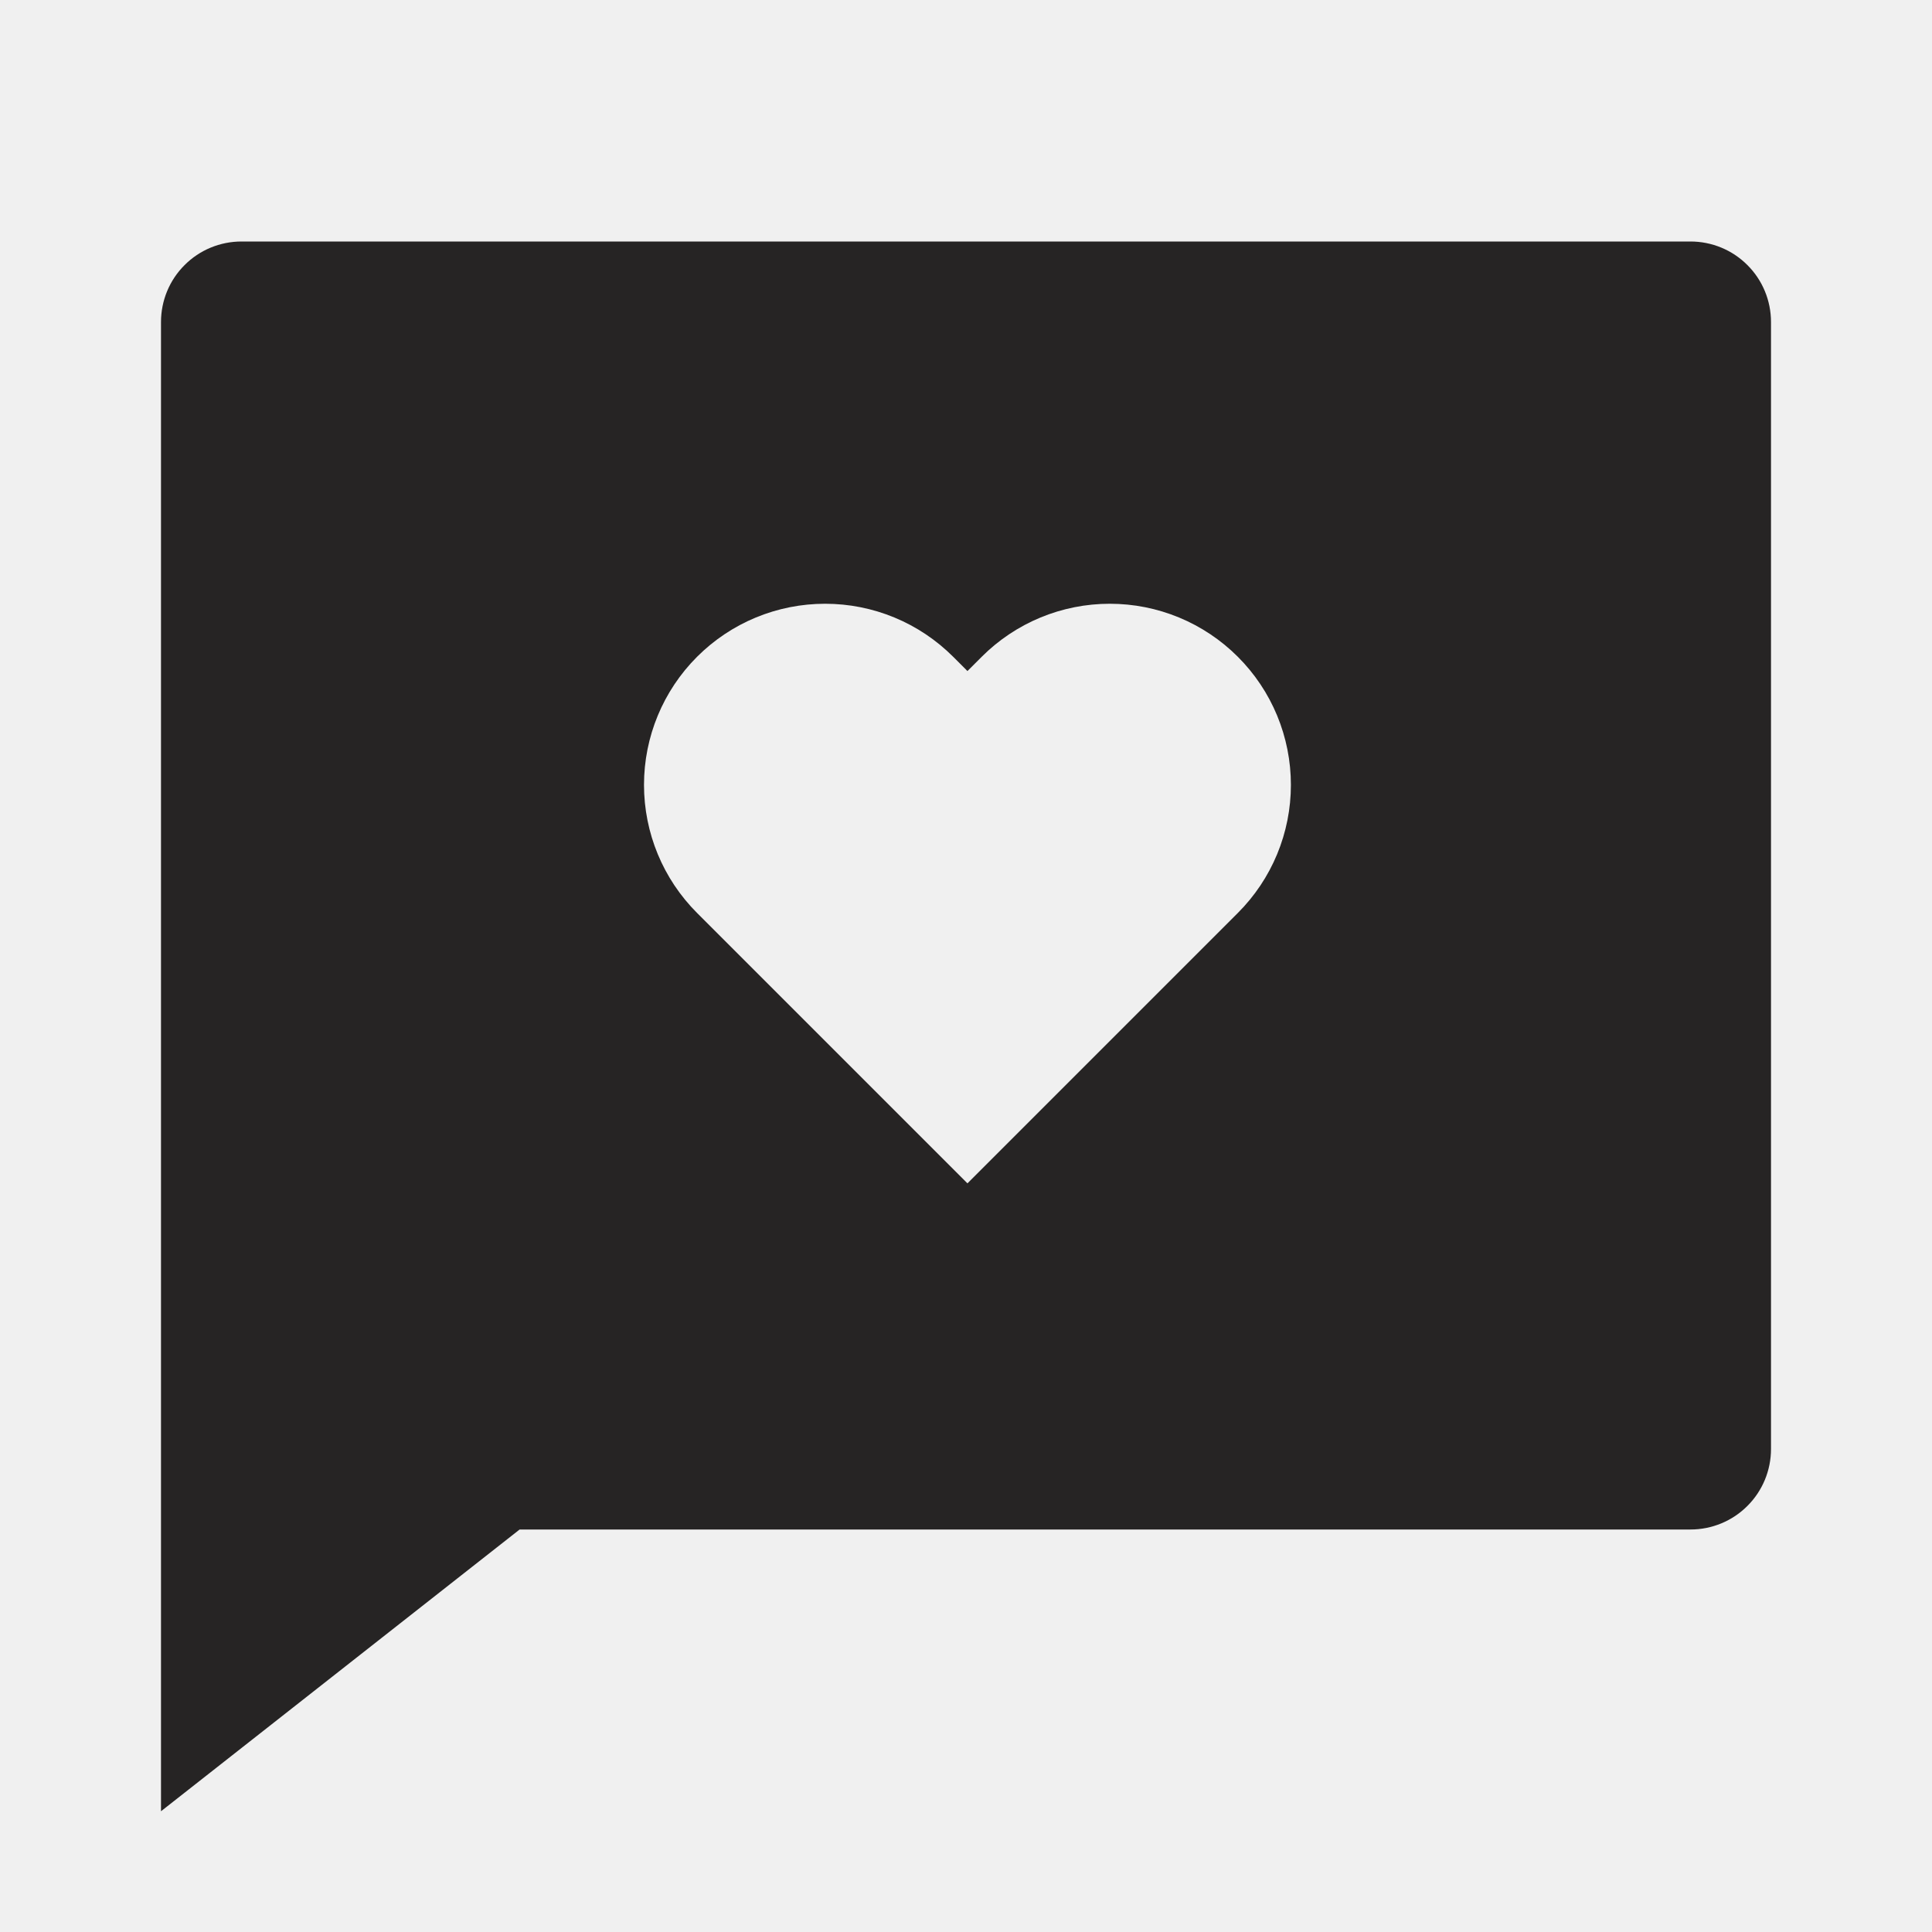
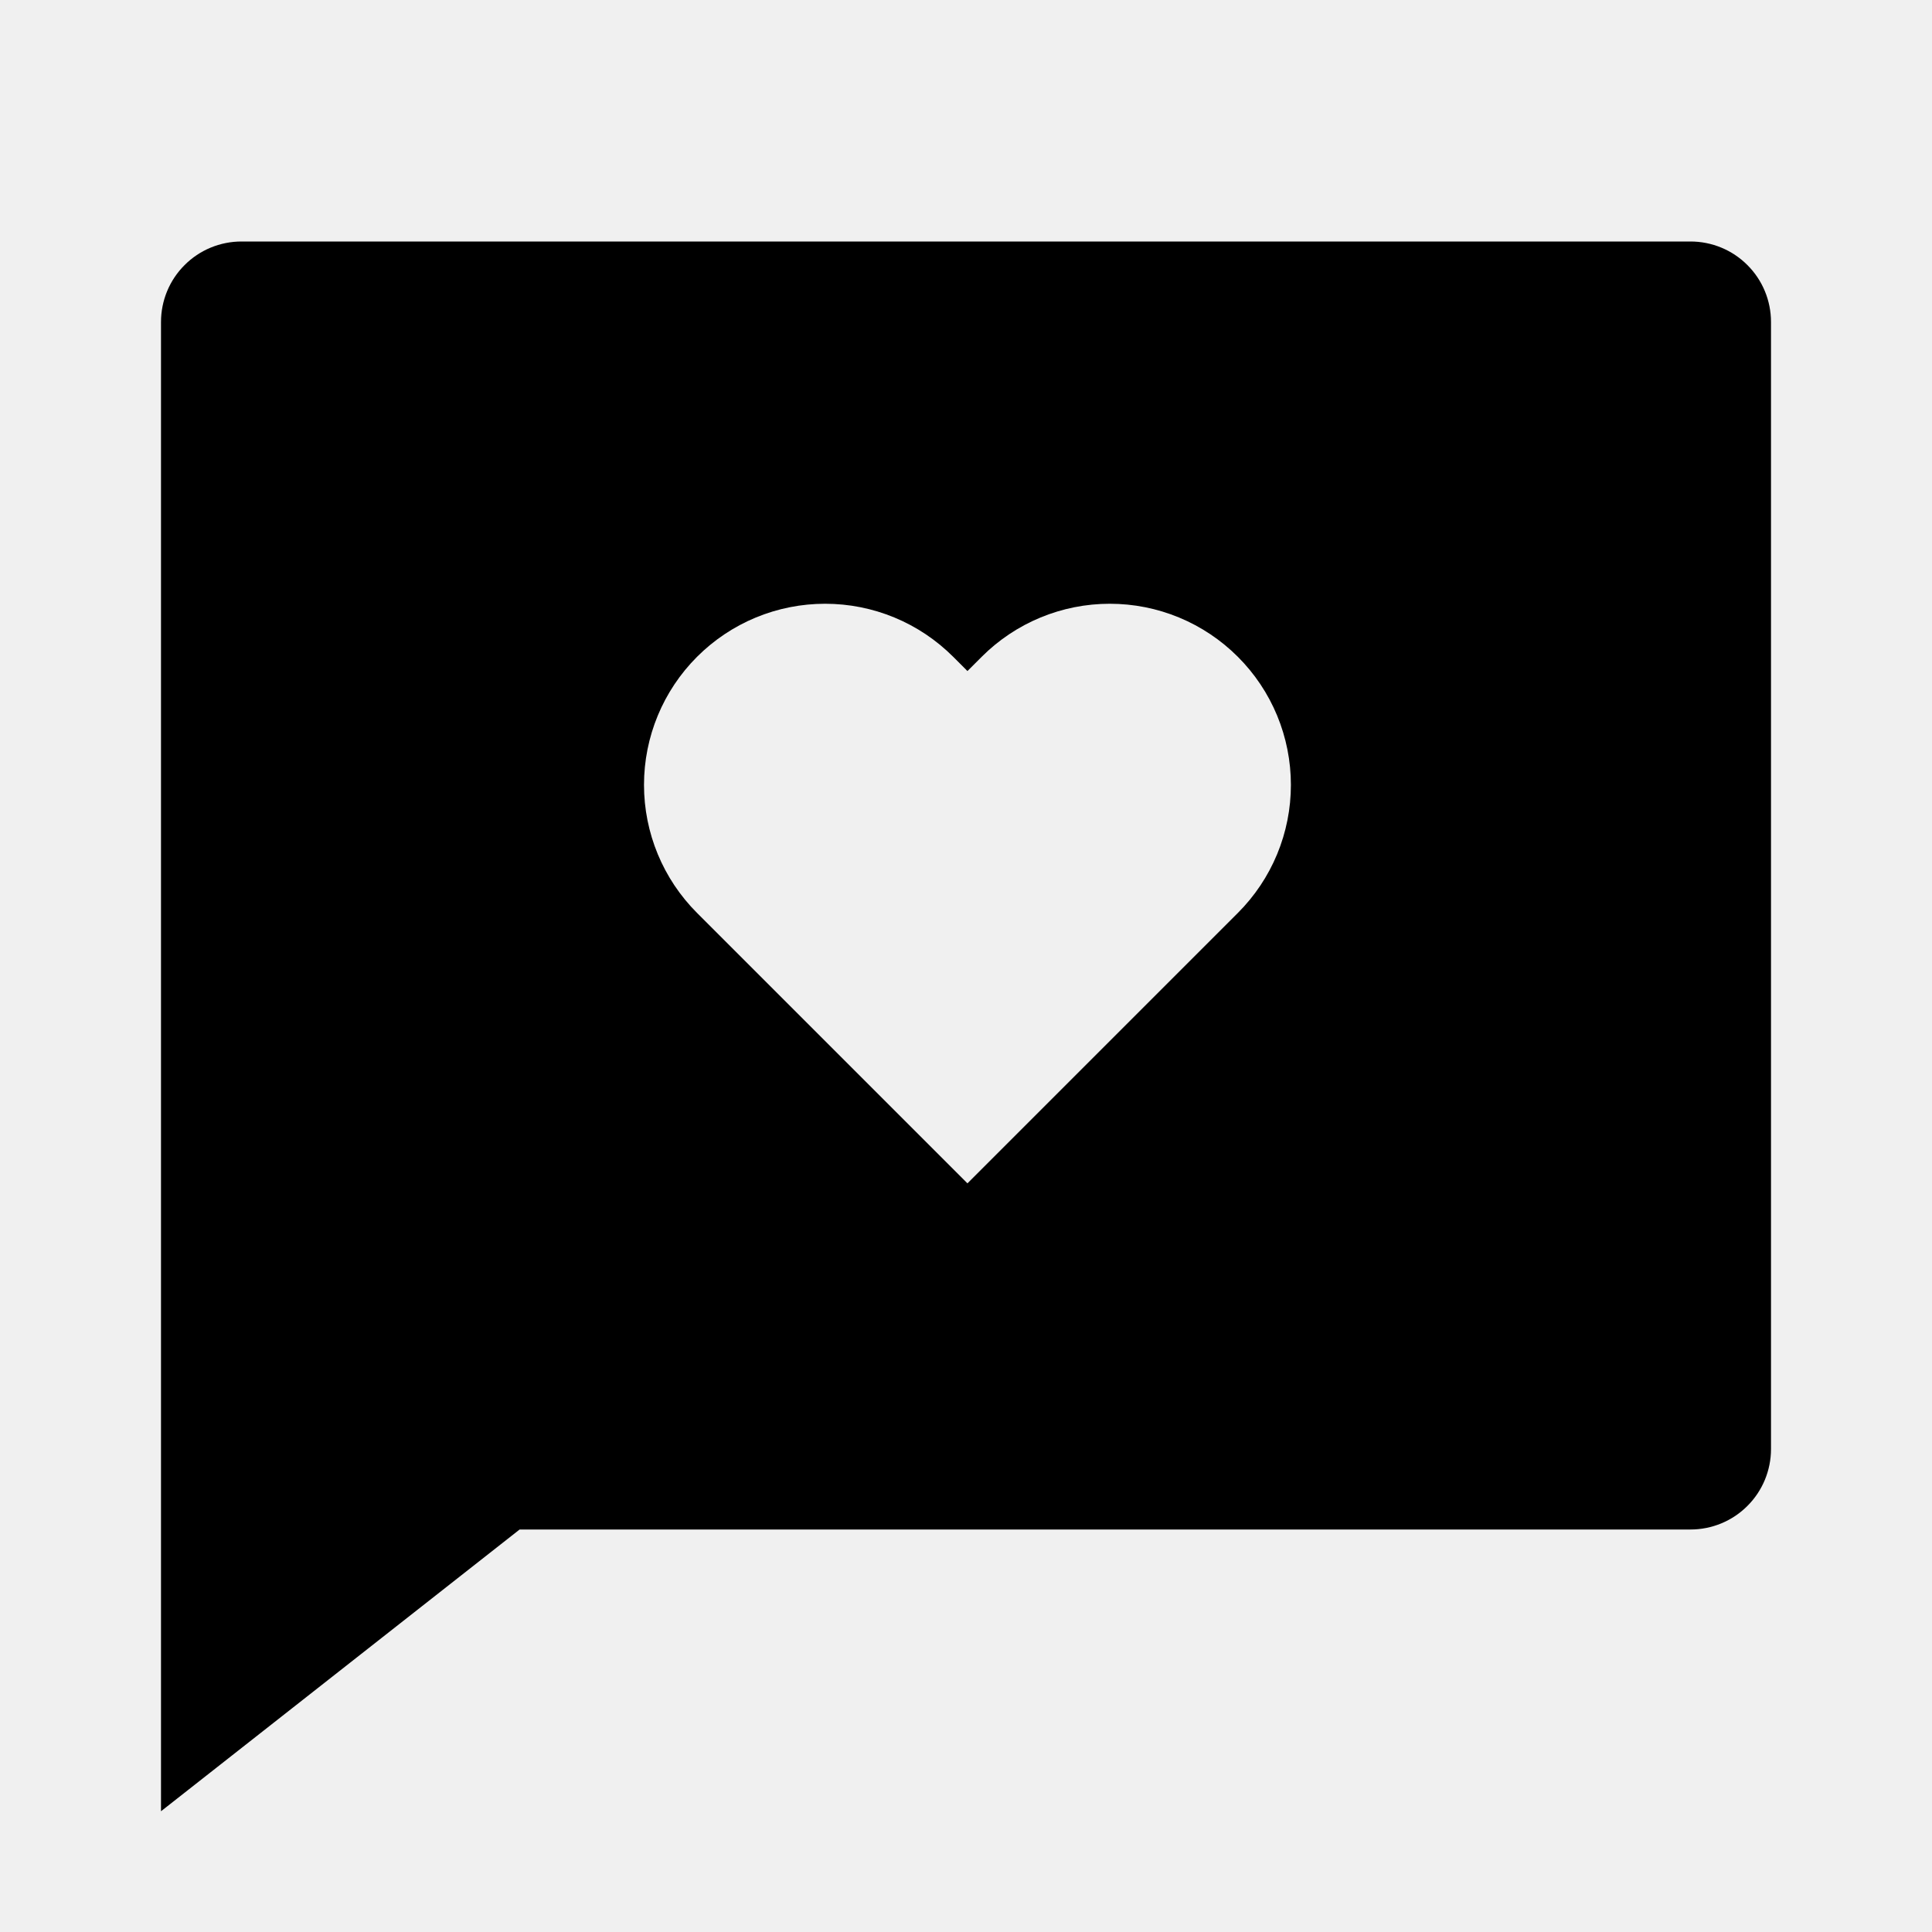
<svg xmlns="http://www.w3.org/2000/svg" width="24" height="24" viewBox="0 0 24 24" fill="none">
  <g clip-path="url(#clip0_534_19105)">
-     <path d="M6.455 19L2 22.5V4C2 3.735 2.105 3.48 2.293 3.293C2.48 3.105 2.735 3 3 3H21C21.265 3 21.52 3.105 21.707 3.293C21.895 3.48 22 3.735 22 4V18C22 18.265 21.895 18.52 21.707 18.707C21.52 18.895 21.265 19 21 19H6.455ZM12.018 14.7L15.377 11.341C15.586 11.132 15.752 10.884 15.865 10.611C15.978 10.338 16.036 10.046 16.036 9.75C16.036 9.455 15.978 9.162 15.865 8.889C15.752 8.616 15.586 8.368 15.377 8.159C15.168 7.95 14.92 7.784 14.647 7.671C14.374 7.558 14.082 7.5 13.786 7.5C13.491 7.5 13.198 7.558 12.925 7.671C12.652 7.784 12.404 7.95 12.195 8.159L12.018 8.336L11.841 8.159C11.632 7.95 11.384 7.784 11.111 7.671C10.838 7.558 10.546 7.5 10.25 7.5C9.955 7.5 9.662 7.558 9.389 7.671C9.116 7.784 8.868 7.95 8.659 8.159C8.237 8.581 8 9.153 8 9.75C8 10.347 8.237 10.919 8.659 11.341L12.018 14.7Z" fill="#262424" />
+     <path d="M6.455 19L2 22.5V4C2 3.735 2.105 3.48 2.293 3.293C2.48 3.105 2.735 3 3 3H21C21.265 3 21.52 3.105 21.707 3.293C21.895 3.48 22 3.735 22 4V18C22 18.265 21.895 18.52 21.707 18.707C21.52 18.895 21.265 19 21 19H6.455ZM12.018 14.7L15.377 11.341C15.586 11.132 15.752 10.884 15.865 10.611C15.978 10.338 16.036 10.046 16.036 9.75C16.036 9.455 15.978 9.162 15.865 8.889C15.752 8.616 15.586 8.368 15.377 8.159C15.168 7.95 14.92 7.784 14.647 7.671C14.374 7.558 14.082 7.5 13.786 7.5C13.491 7.5 13.198 7.558 12.925 7.671C12.652 7.784 12.404 7.95 12.195 8.159L12.018 8.336L11.841 8.159C11.632 7.95 11.384 7.784 11.111 7.671C10.838 7.558 10.546 7.5 10.25 7.5C9.955 7.5 9.662 7.558 9.389 7.671C9.116 7.784 8.868 7.95 8.659 8.159C8.237 8.581 8 9.153 8 9.75C8 10.347 8.237 10.919 8.659 11.341L12.018 14.7Z" fill="currentColor" />
  </g>
  <defs>
    <clipPath id="clip0_534_19105">
      <rect width="24" height="24" fill="white" />
    </clipPath>
  </defs>
</svg>
